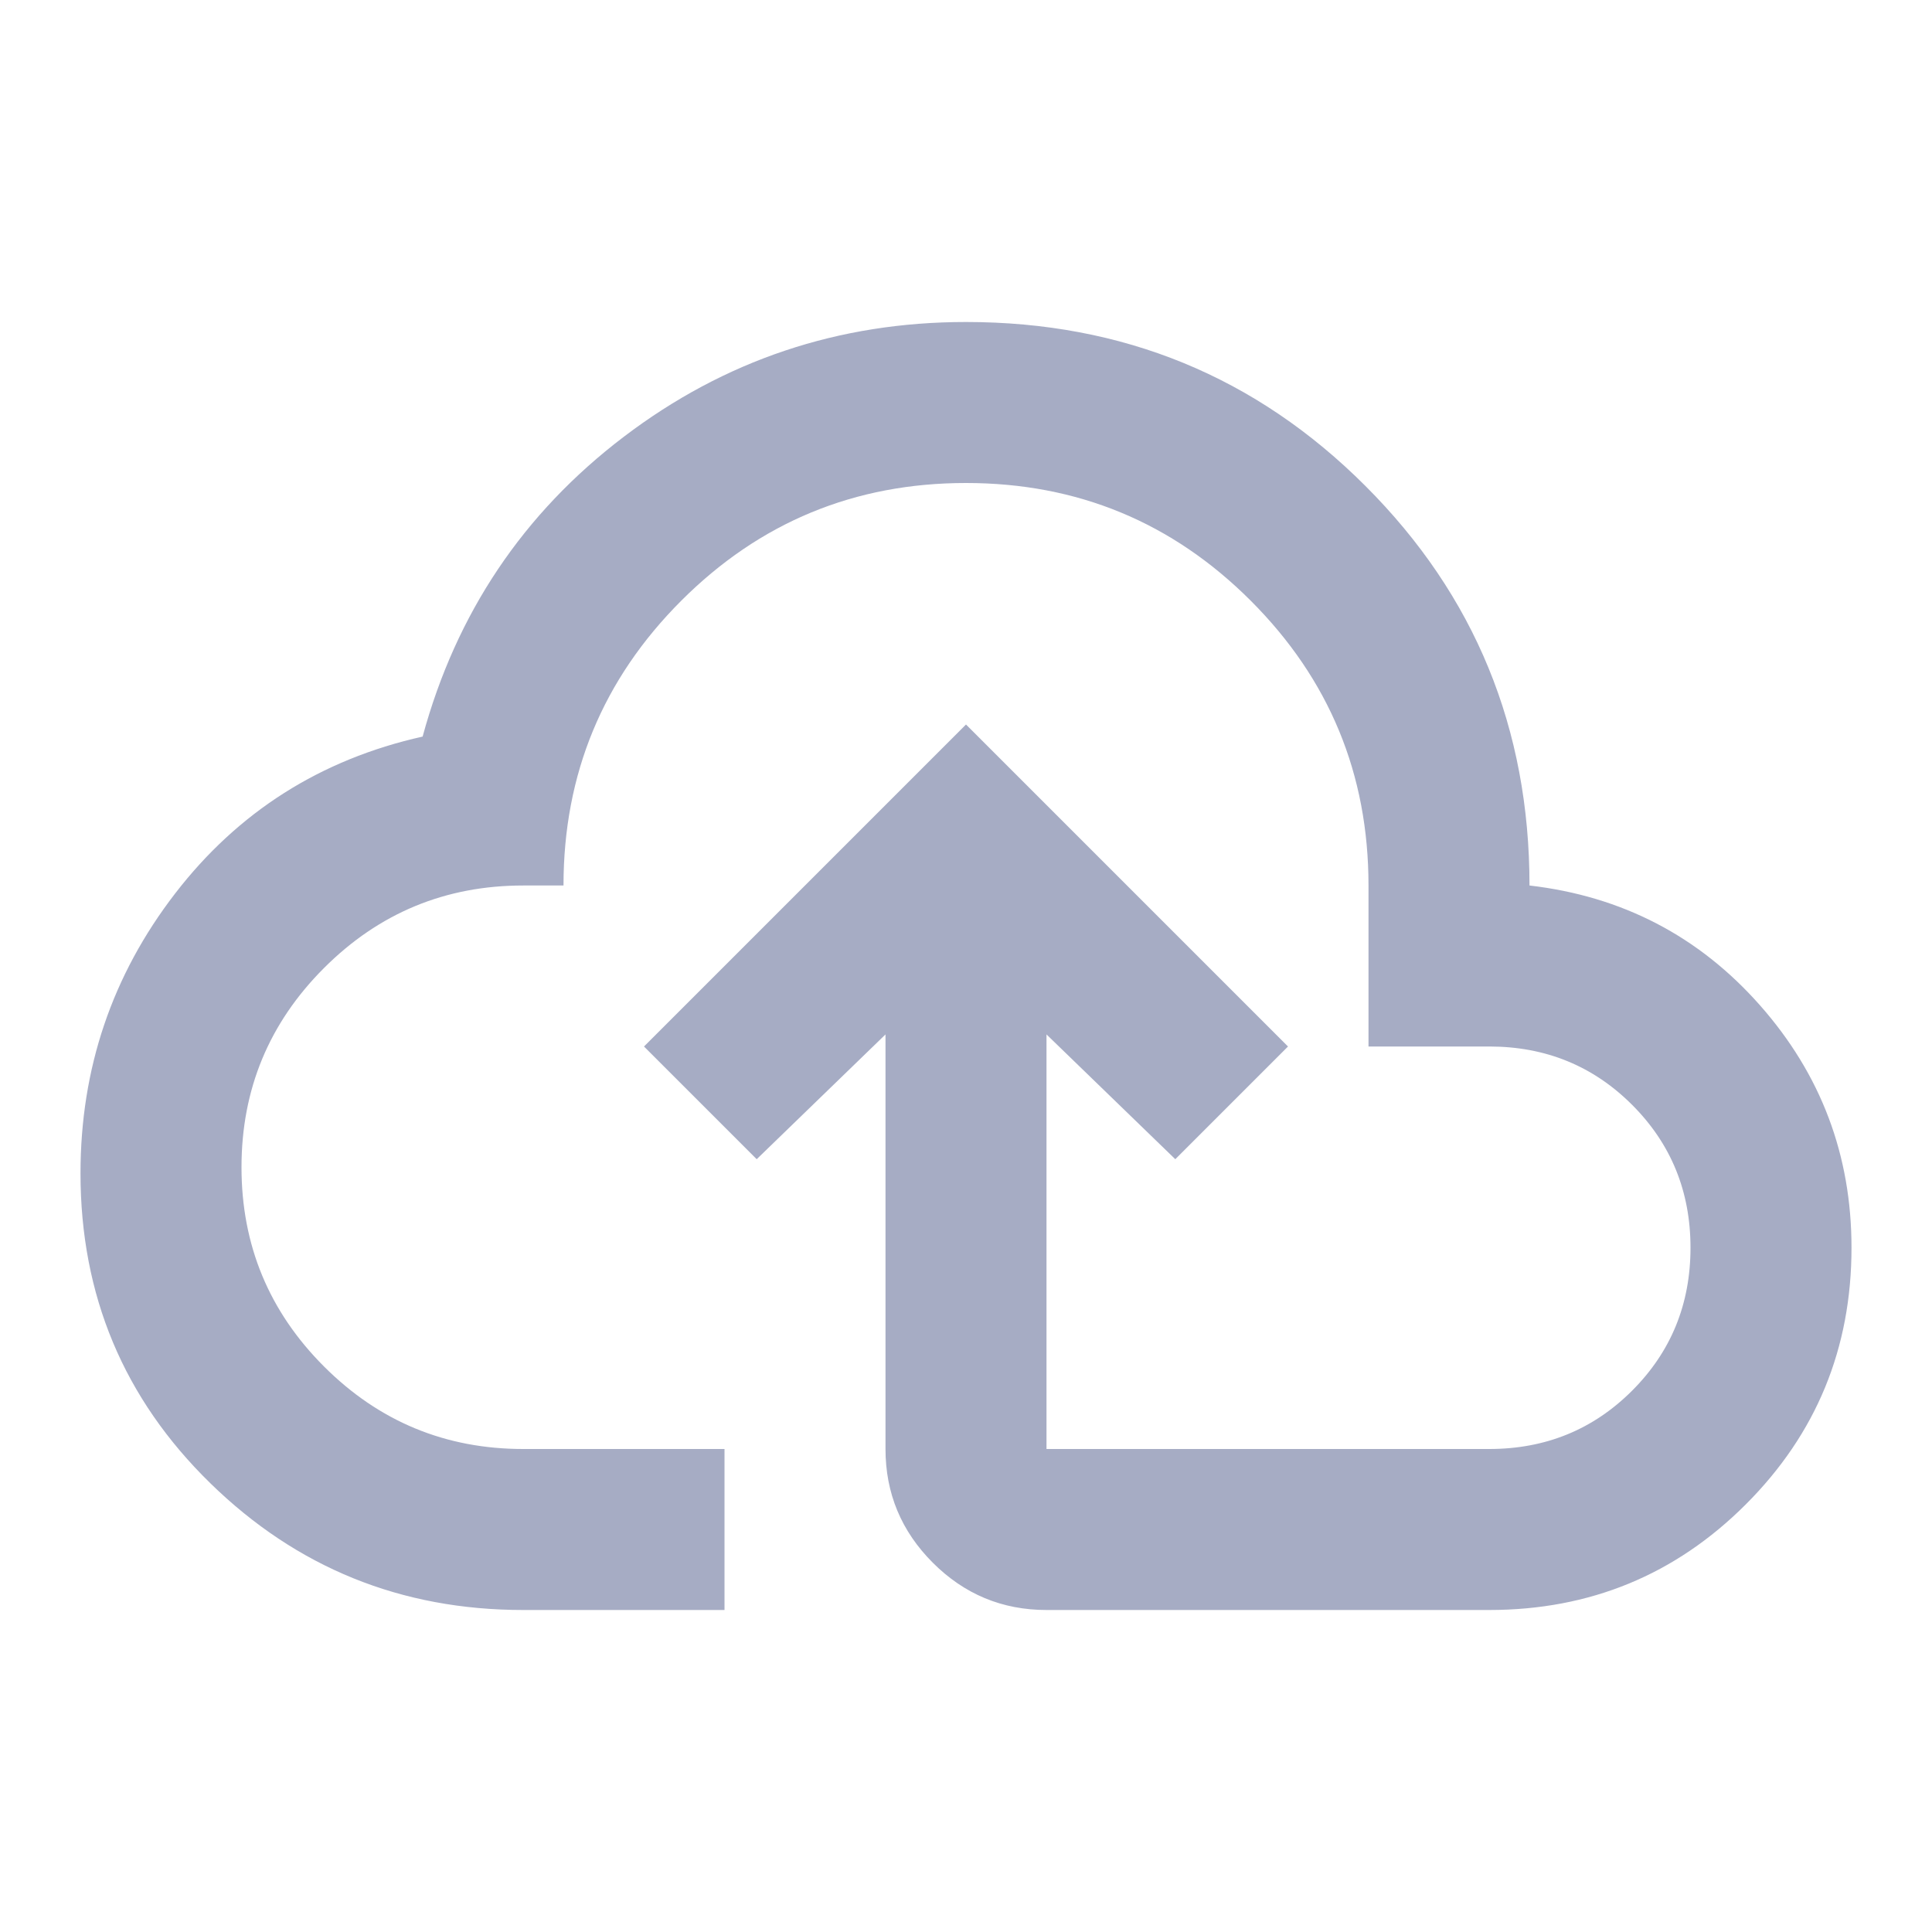
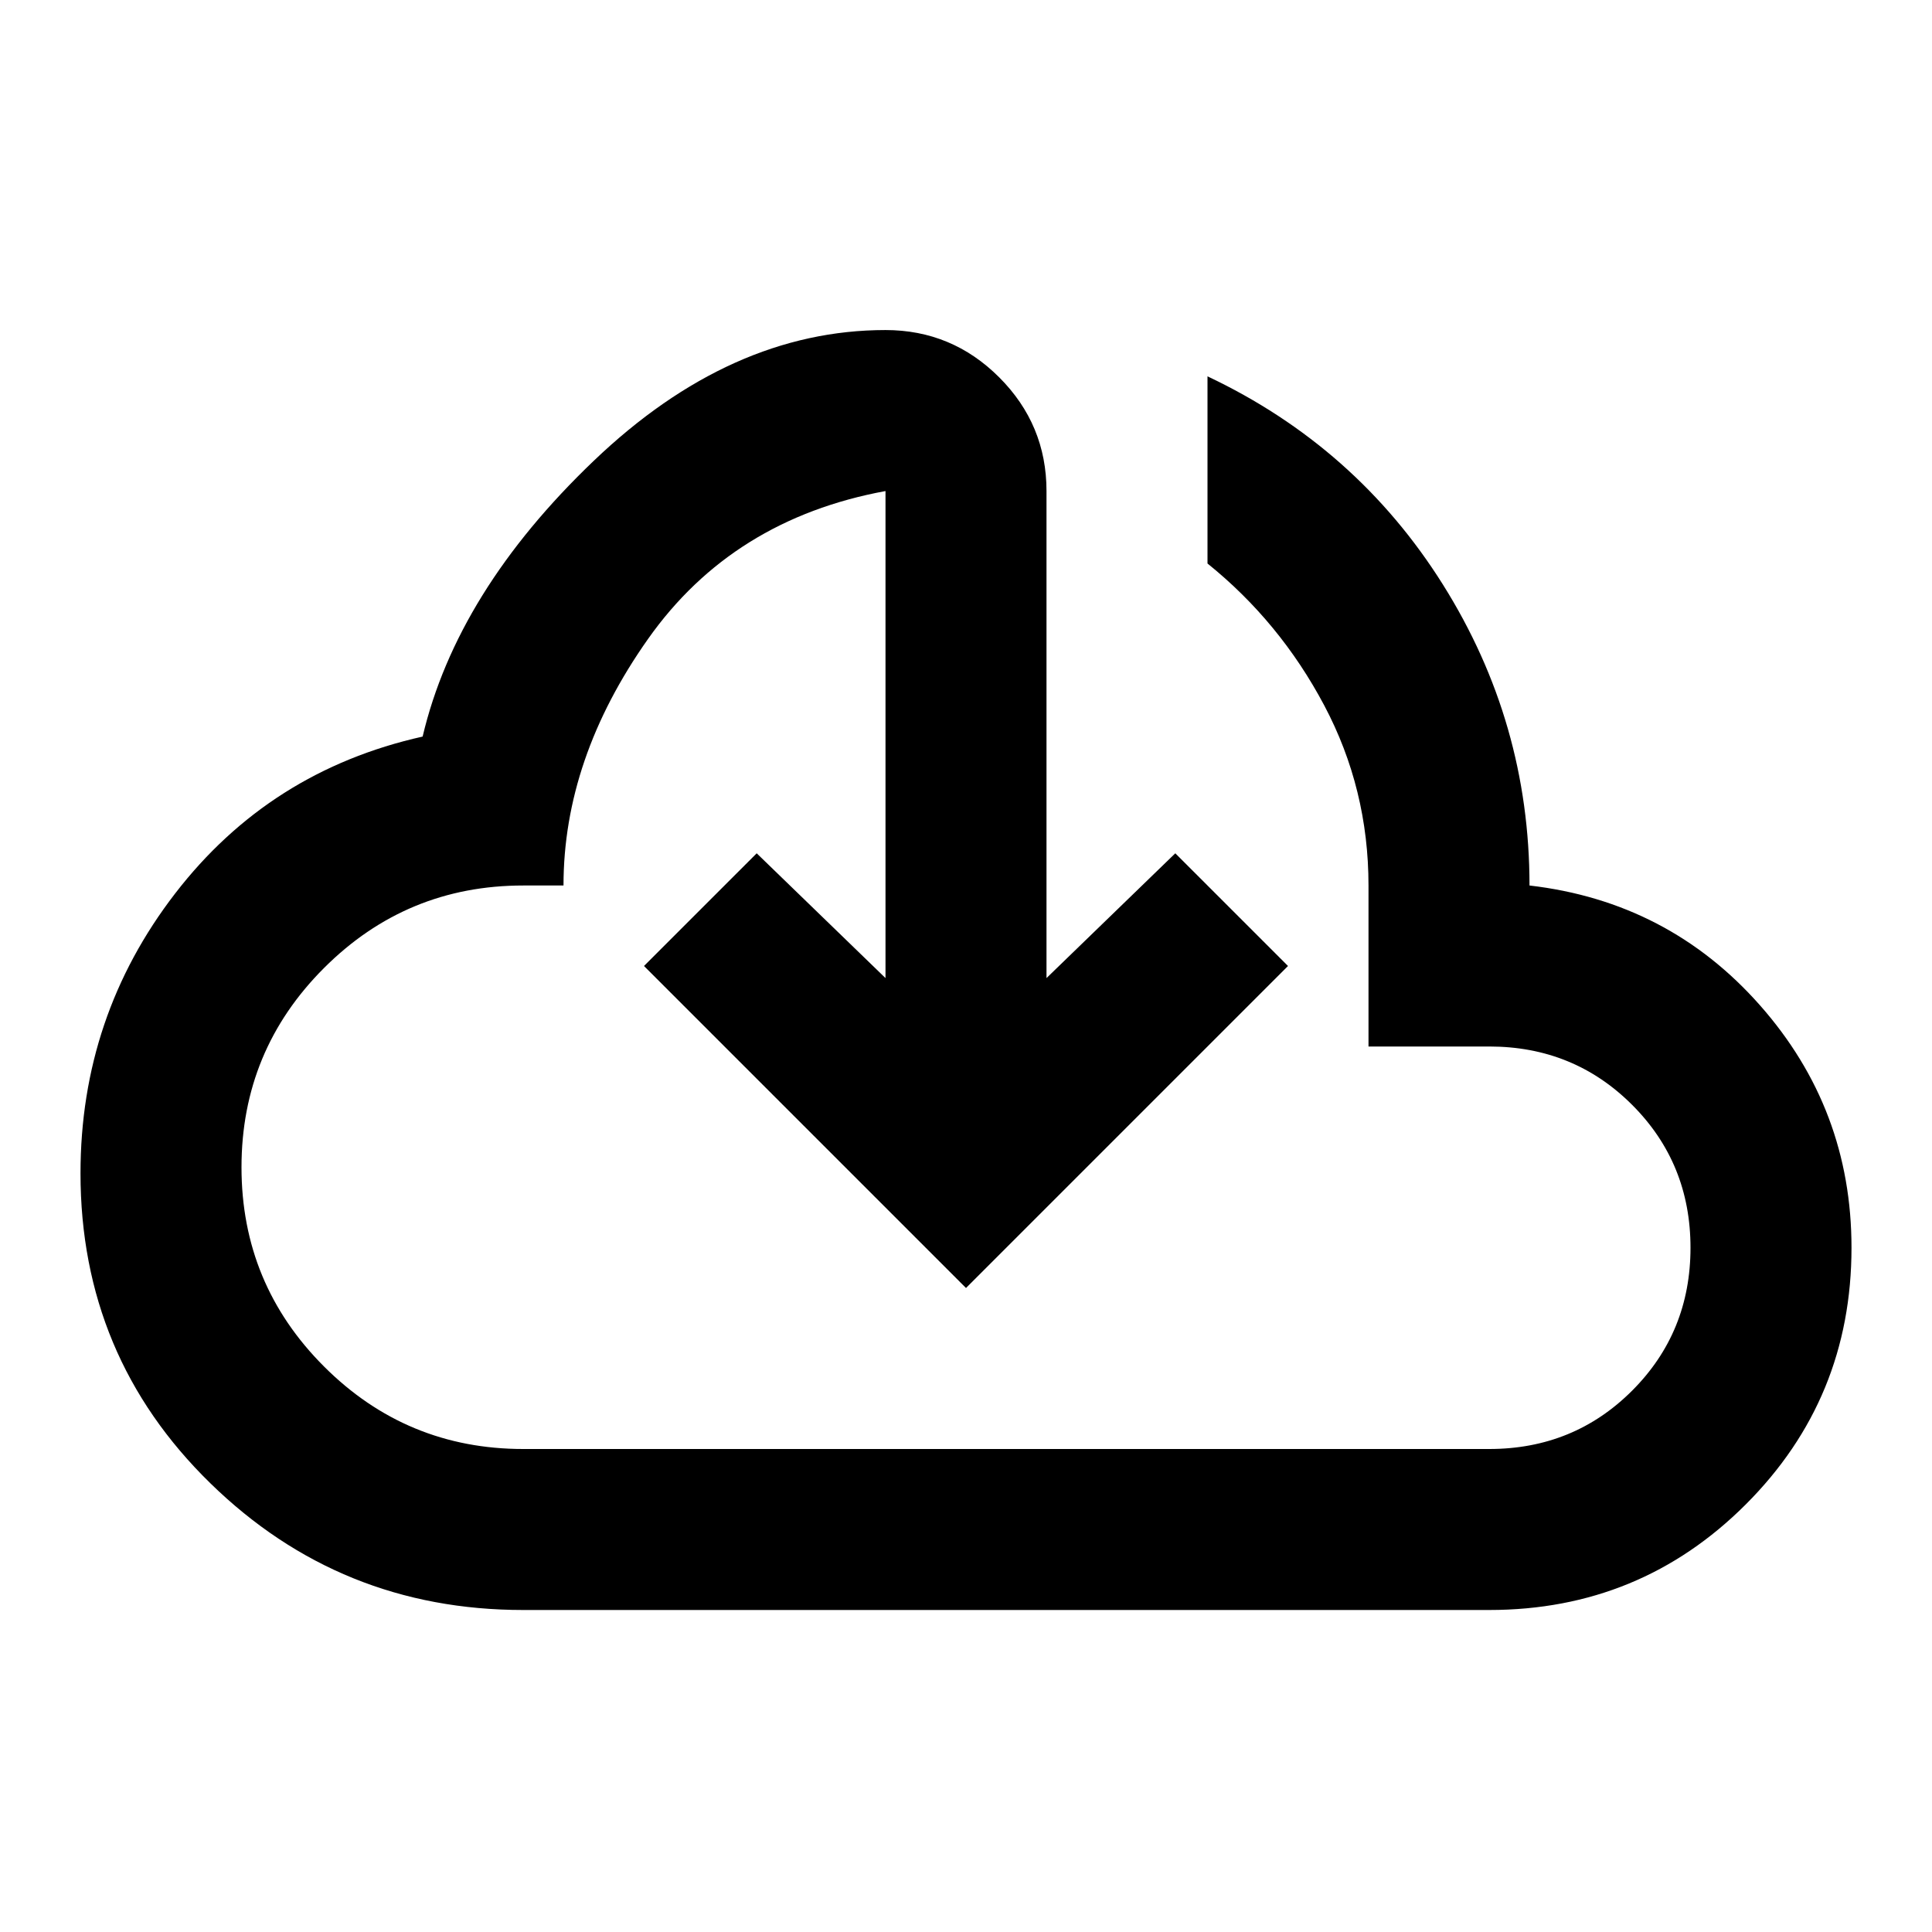
- <svg xmlns="http://www.w3.org/2000/svg" height="24px" viewBox="0 -960 960 960" width="24px" fill="#a6acc4">
-   <path d="M260-160q-91 0-155.5-63T40-377q0-78 47-139t123-78q25-92 100-149t170-57q117 0 198.5 81.5T760-520q69 8 114.5 59.5T920-340q0 75-52.5 127.5T740-160H520q-33 0-56.5-23.5T440-240v-206l-64 62-56-56 160-160 160 160-56 56-64-62v206h220q42 0 71-29t29-71q0-42-29-71t-71-29h-60v-80q0-83-58.5-141.5T480-720q-83 0-141.5 58.5T280-520h-20q-58 0-99 41t-41 99q0 58 41 99t99 41h100v80H260Zm220-280Z" />
+ <svg xmlns="http://www.w3.org/2000/svg" height="24px" viewBox="0 -960 960 960" width="24px" fill="#000000">
+   <path d="M260-160q-91 0-155.5-63T40-377q0-78 47-139t123-78q17-72 85-137t145-65q33 0 56.5 23.5T520-716v242l64-62 56 56-160 160-160-160 56-56 64 62v-242q-76 14-118 73.5T280-520h-20q-58 0-99 41t-41 99q0 58 41 99t99 41h480q42 0 71-29t29-71q0-42-29-71t-71-29h-60v-80q0-48-22-89.5T600-680v-93q74 35 117 103.5T760-520q69 8 114.5 59.5T920-340q0 75-52.5 127.5T740-160H260Zm220-358Z" />
</svg>
